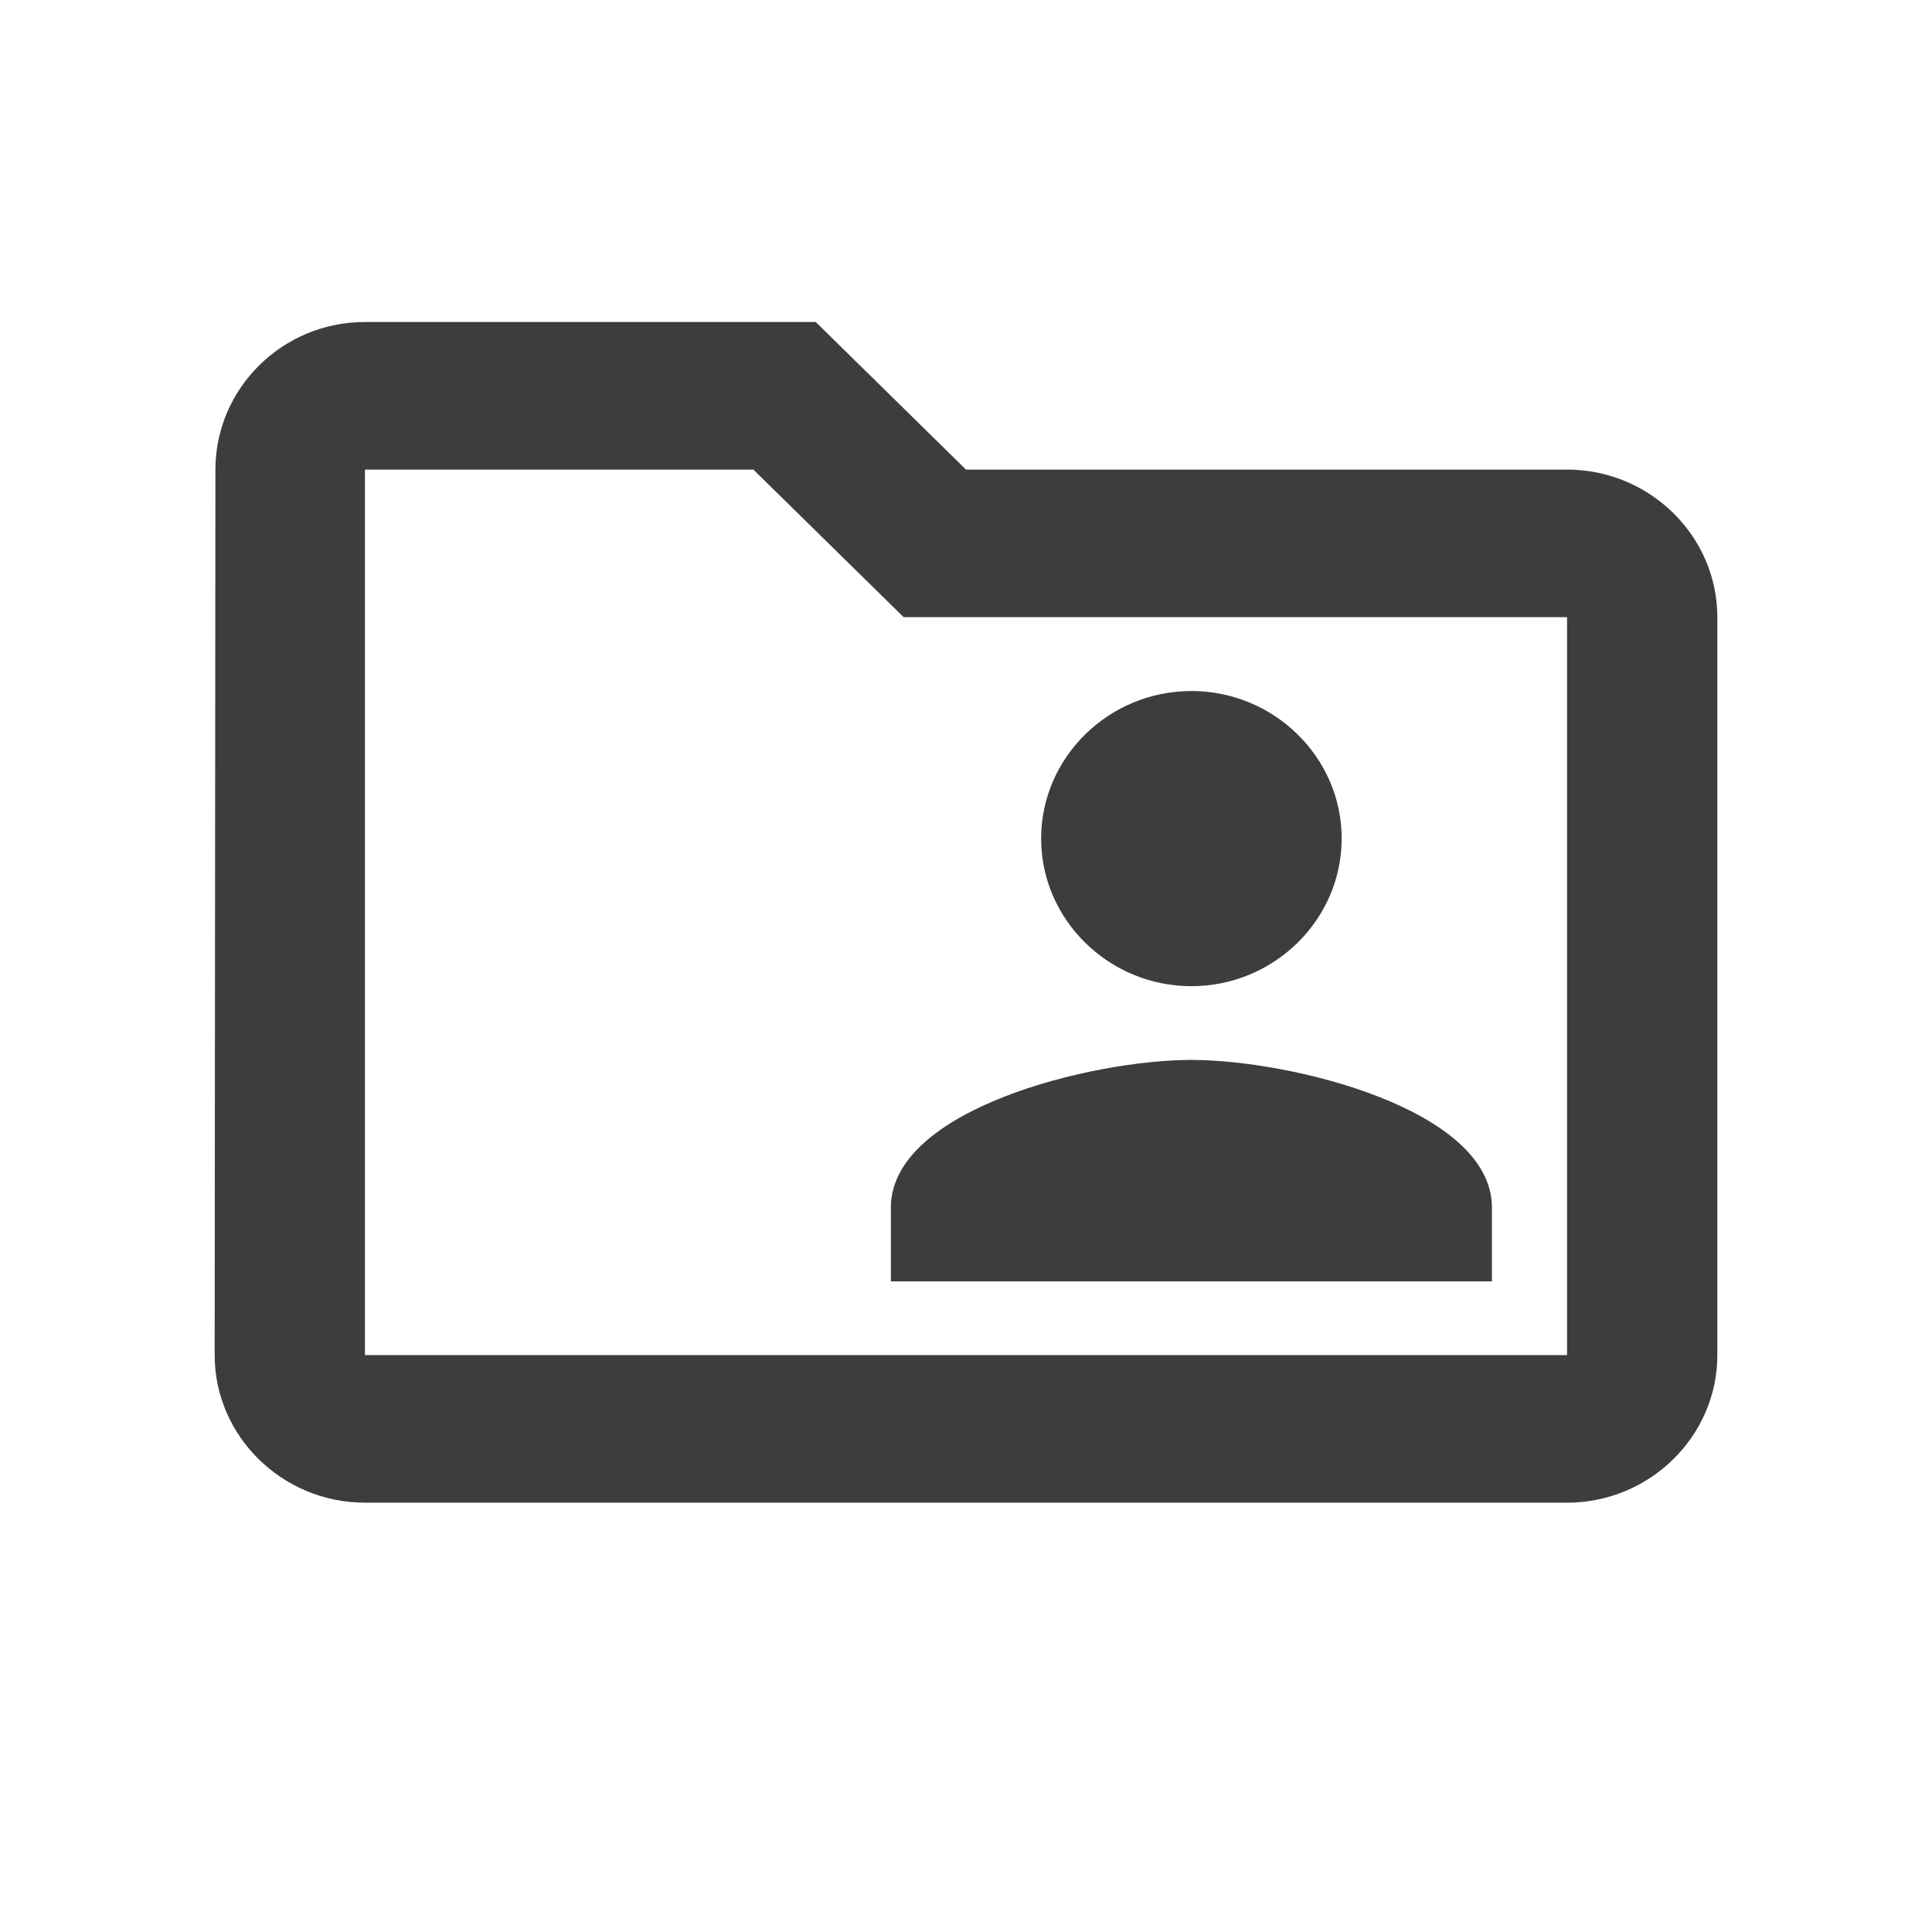
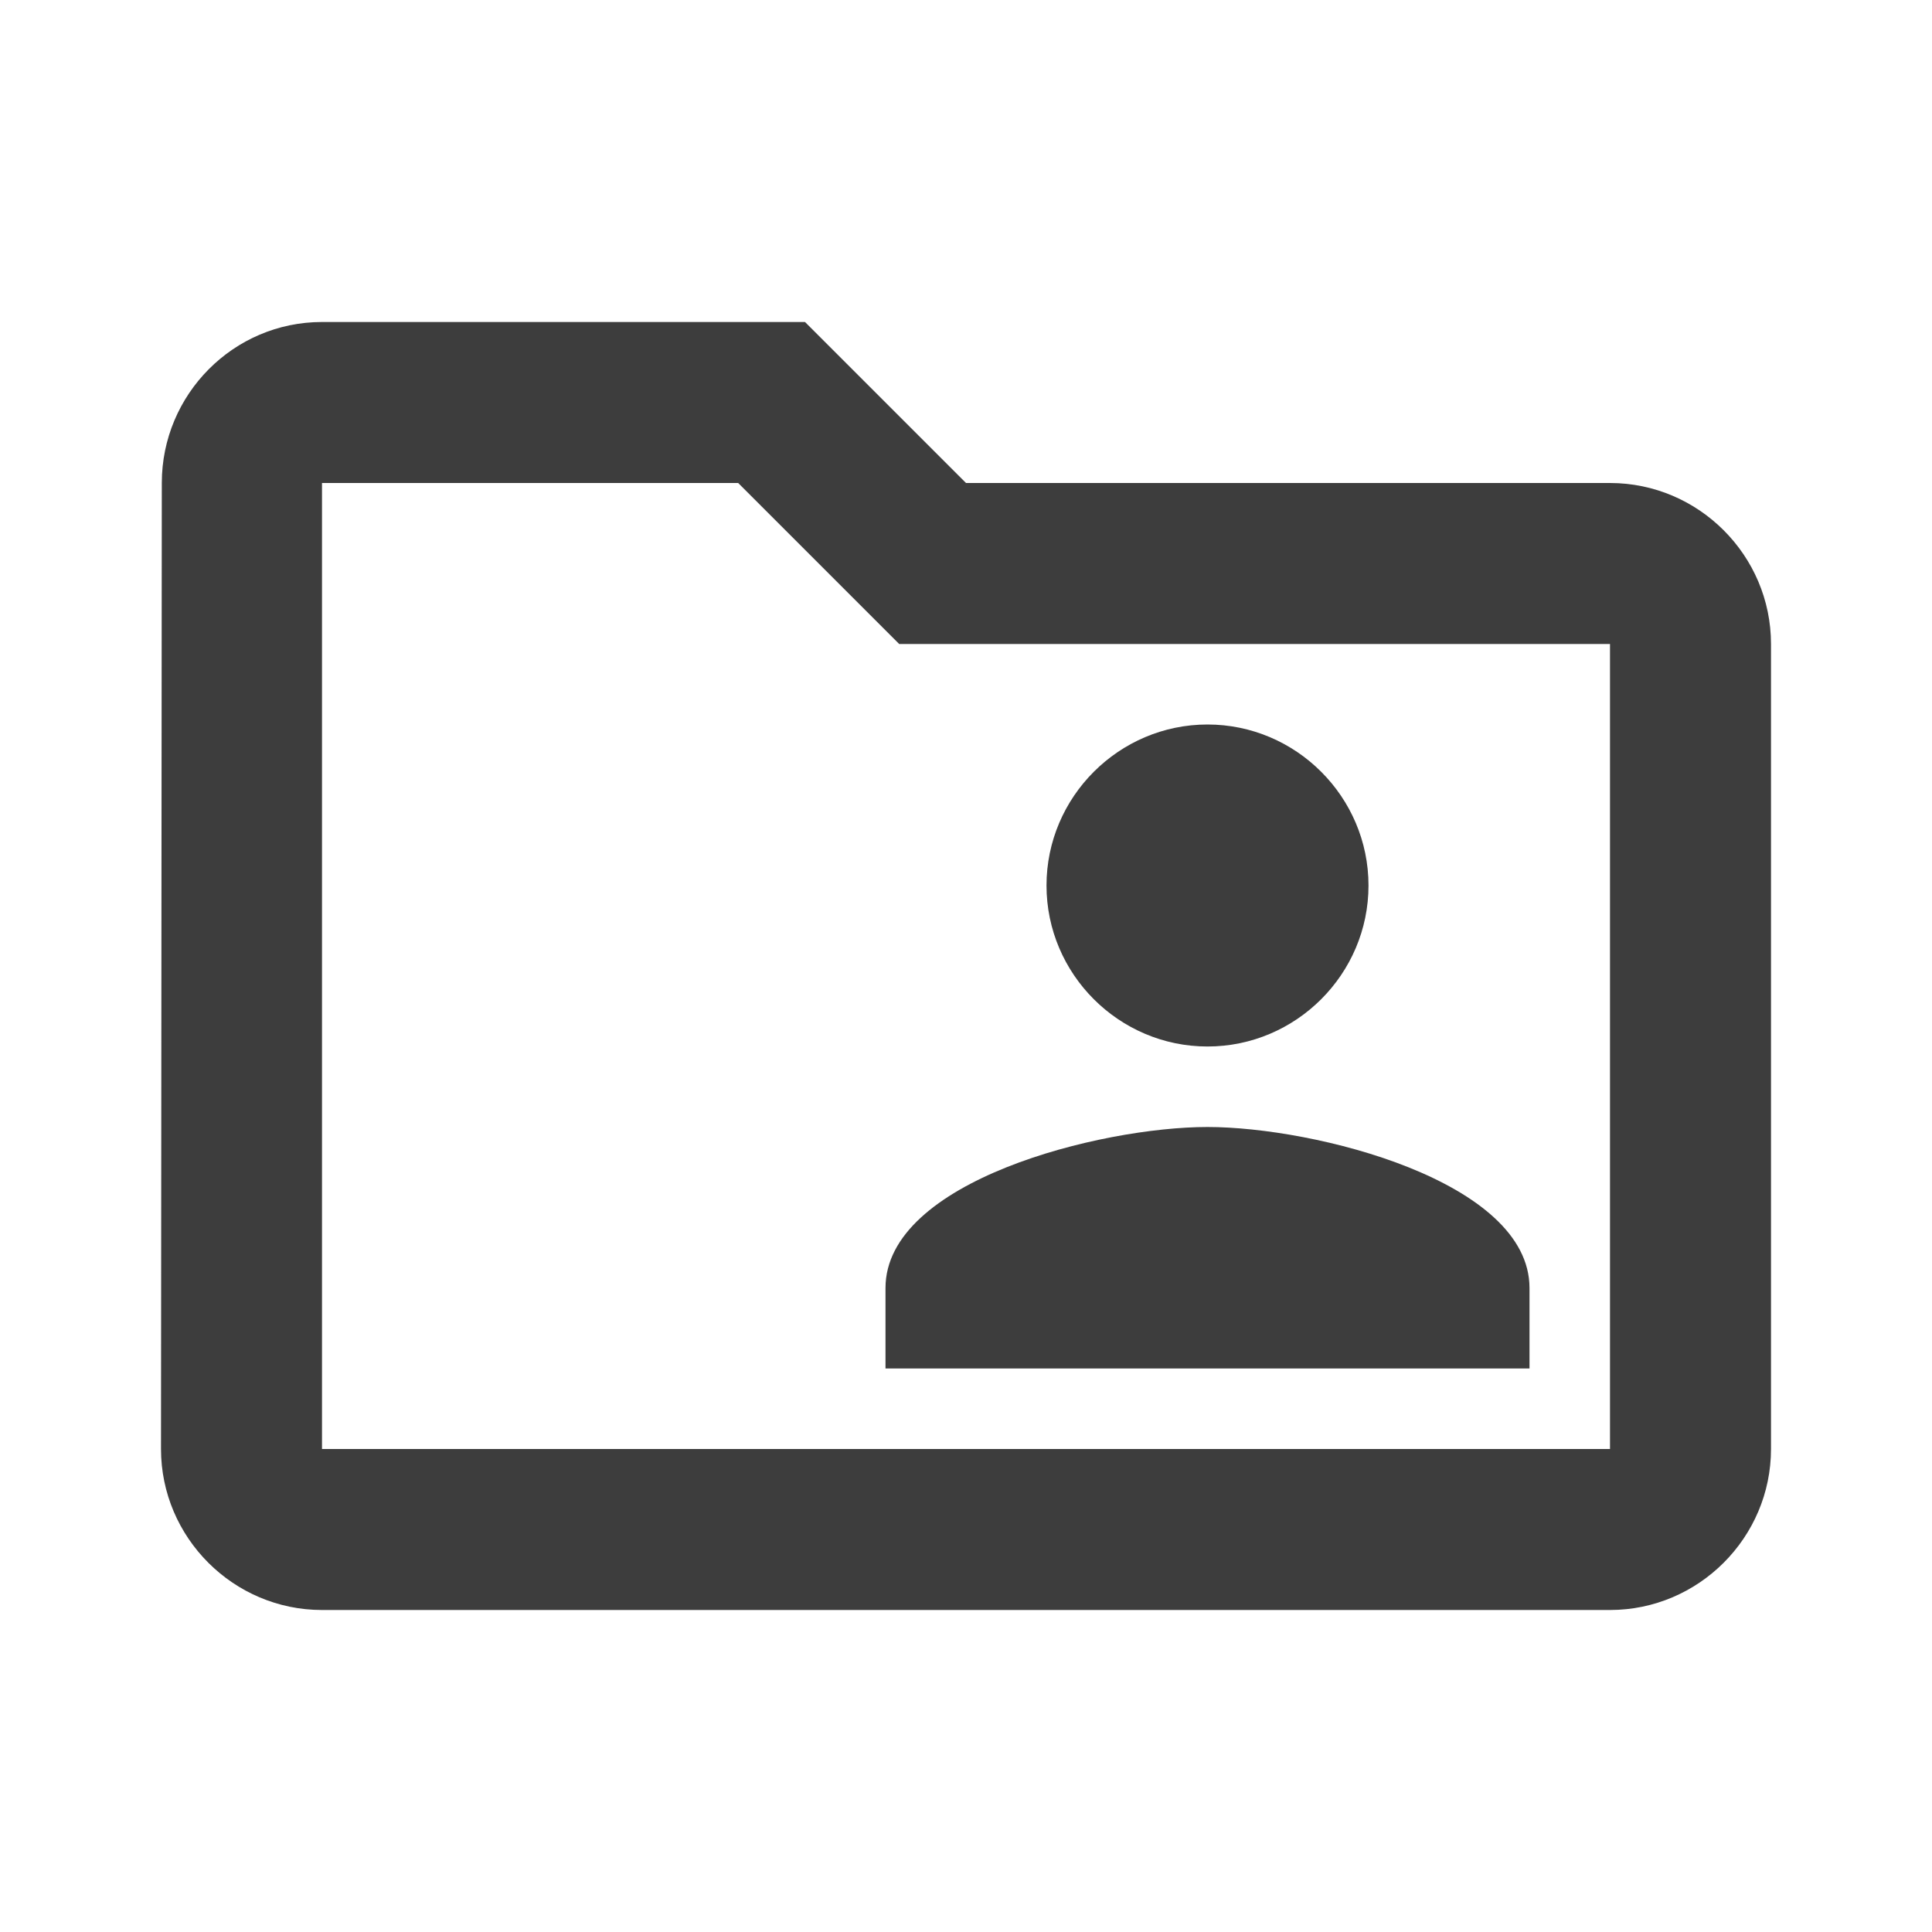
- <svg xmlns="http://www.w3.org/2000/svg" width="100%" height="100%" viewBox="0 0 18 18" version="1.1">
-   <g id="18px-/-teams" stroke="none" stroke-width="1" fill="none" fill-rule="evenodd">
-     <path d="M14.6,4.375 L9,4.375 L7.6,3 L3.4,3 C2.63,3 2.007,3.619 2.007,4.375 L2,12.625 C2,13.381 2.63,14 3.4,14 L14.6,14 C15.37,14 16,13.381 16,12.625 L16,5.75 C16,4.994 15.37,4.375 14.6,4.375 Z M14.6,12.625 L3.4,12.625 L3.4,4.375 L7.019,4.375 L8.419,5.75 L14.6,5.75 L14.6,12.625 Z M11.1,9.188 C11.87,9.188 12.5,8.569 12.5,7.812 C12.5,7.056 11.87,6.438 11.1,6.438 C10.33,6.438 9.7,7.056 9.7,7.812 C9.7,8.569 10.33,9.188 11.1,9.188 Z M8.3,11.938 L13.9,11.938 L13.9,11.25 C13.9,10.336 12.031,9.875 11.1,9.875 C10.169,9.875 8.3,10.336 8.3,11.25 L8.3,11.938 Z" id="Combined-Shape" fill="#3D3D3D" fill-rule="nonzero" />
+ <svg xmlns="http://www.w3.org/2000/svg" width="24px" height="24px" viewBox="0 0 24 24" version="1.1">
+   <g id="24px-/-teams" stroke="none" stroke-width="1" fill="none" fill-rule="evenodd">
+     <rect id="Rectangle" x="0" y="0" width="24" height="24" />
+     <path d="M20,6 L12,6 L10,4 L4,4 C2.9,4 2.01,4.9 2.01,6 L2,18 C2,19.1 2.9,20 4,20 L20,20 C21.1,20 22,19.1 22,18 L22,8 C22,6.9 21.1,6 20,6 Z M20,18 L4,18 L4,6 L9.17,6 L11.17,8 L20,8 L20,18 Z M15,13 C16.1,13 17,12.1 17,11 C17,9.9 16.1,9 15,9 C13.9,9 13,9.9 13,11 C13,12.1 13.9,13 15,13 Z M11,17 L19,17 L19,16 C19,14.67 16.33,14 15,14 C13.67,14 11,14.67 11,16 L11,17 Z" id="Combined-Shape" fill="#3D3D3D" fill-rule="nonzero" />
  </g>
</svg>
